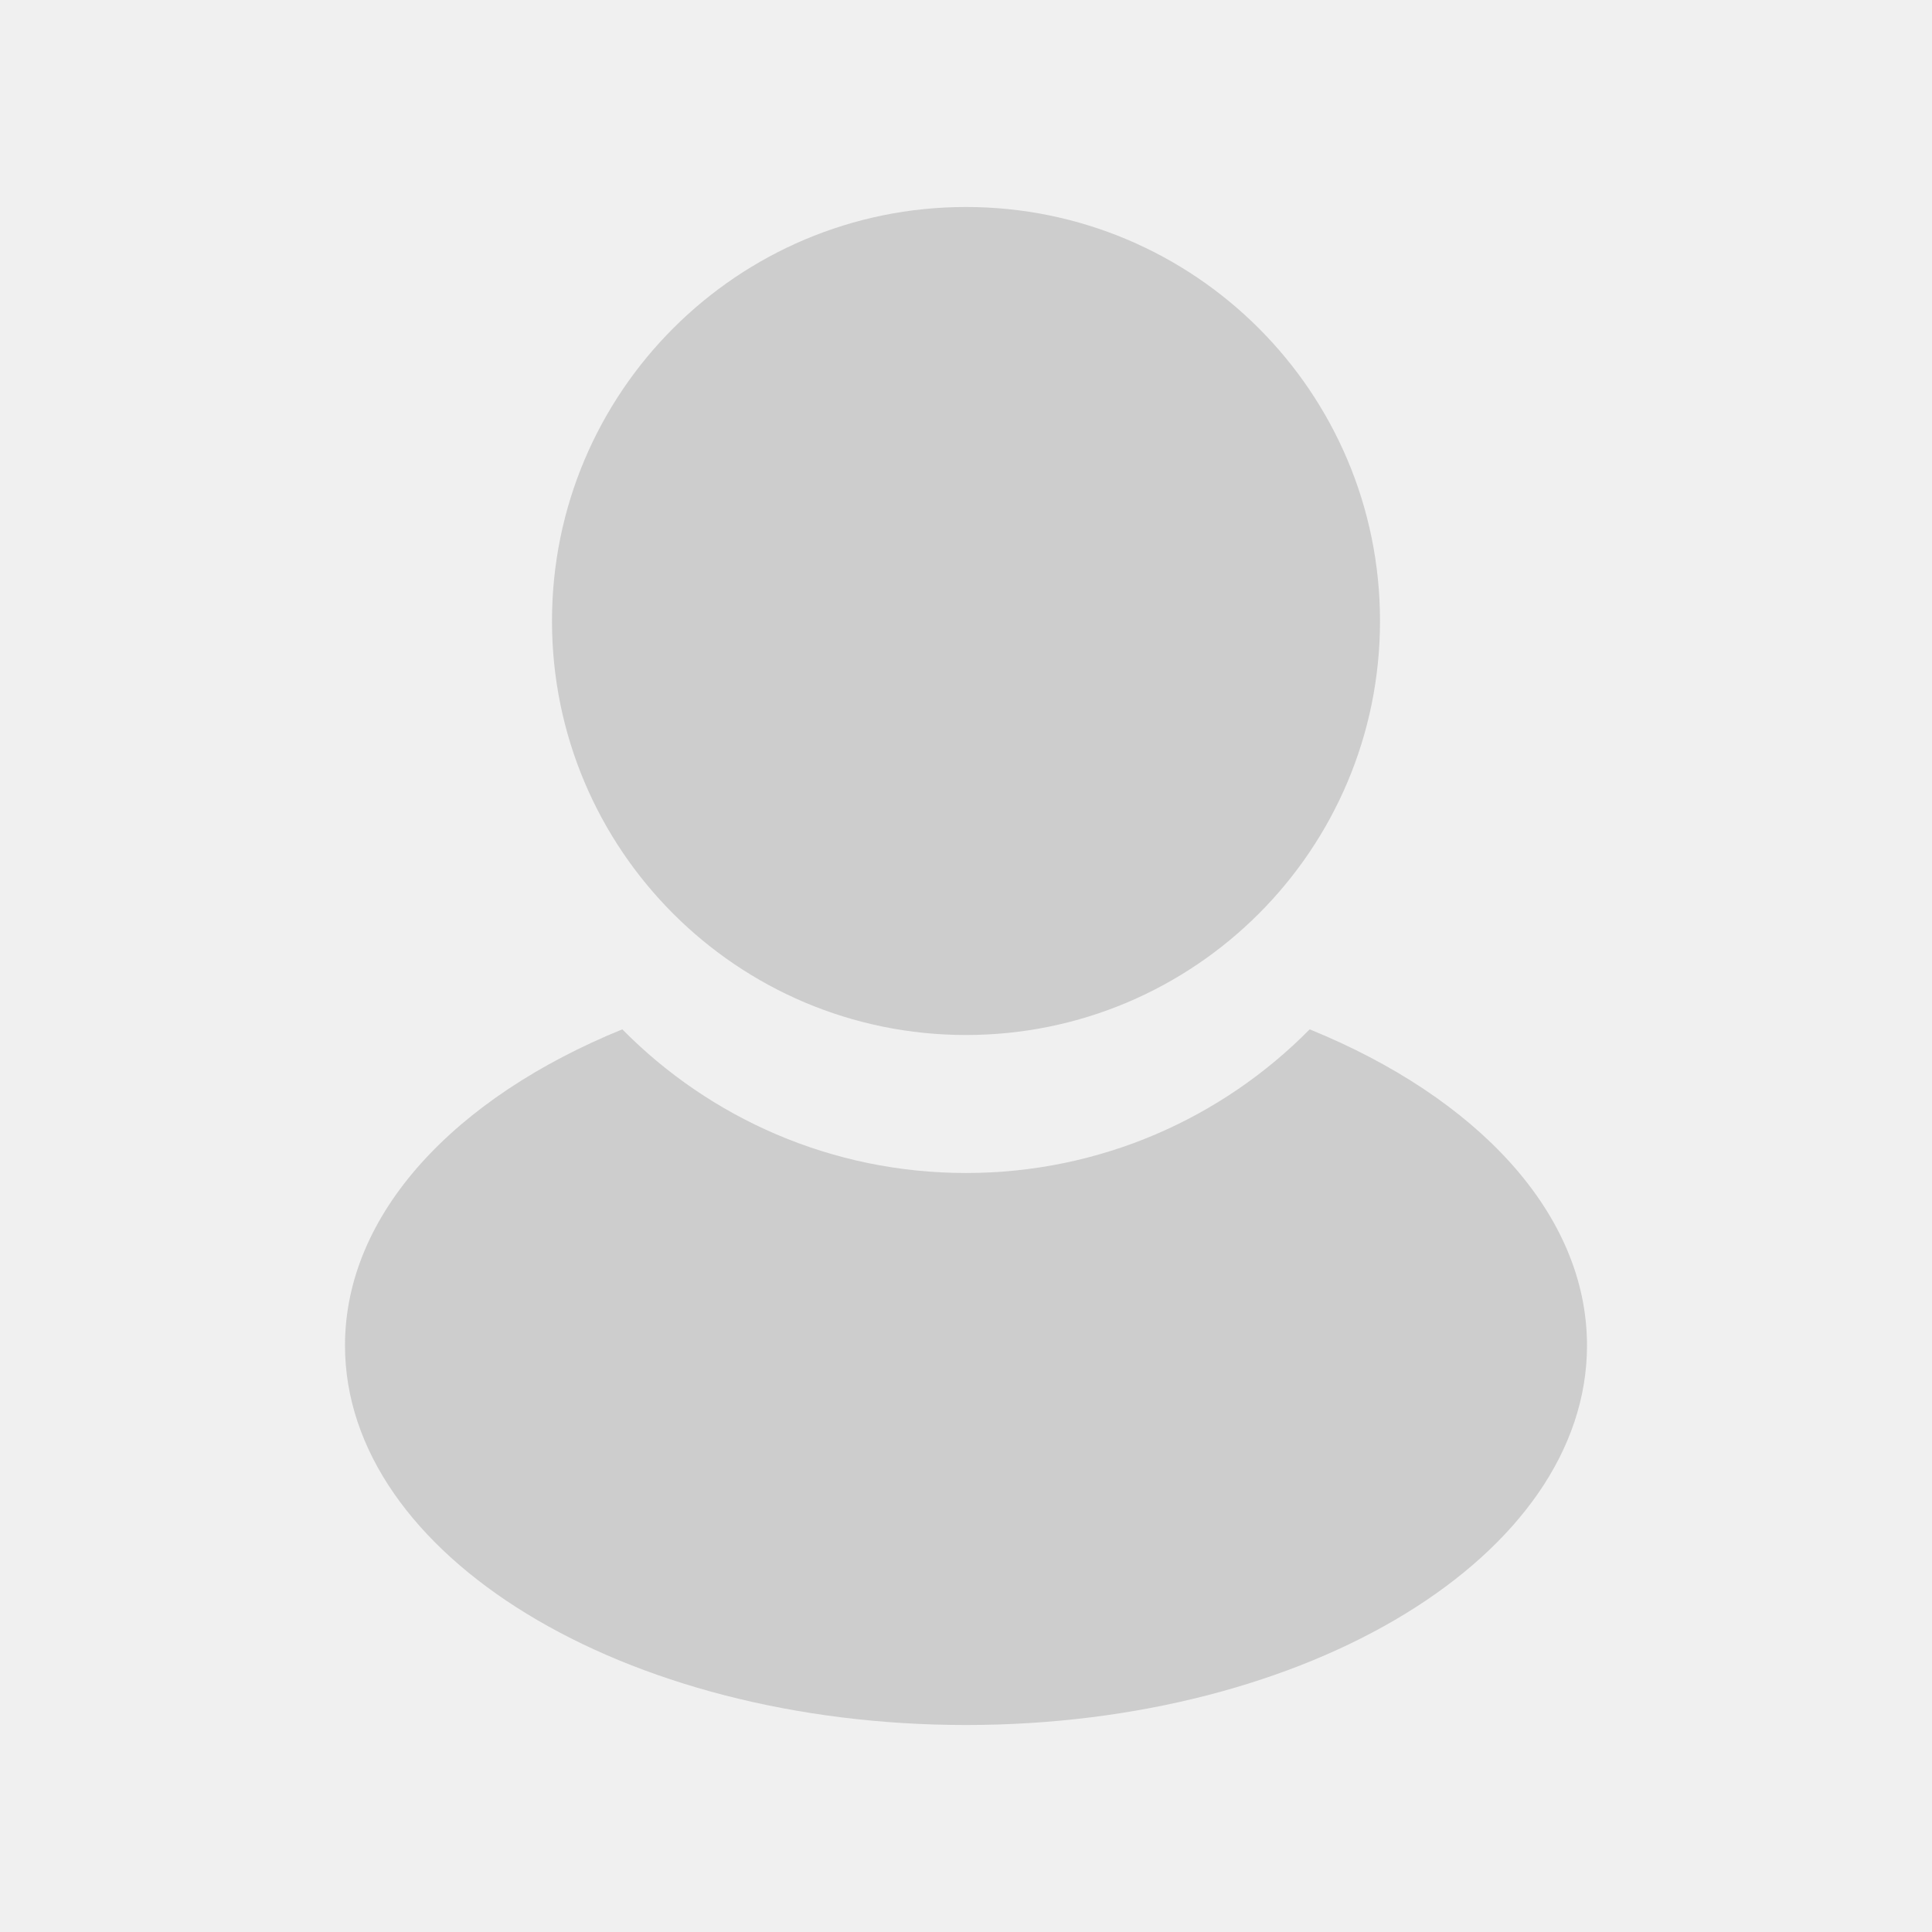
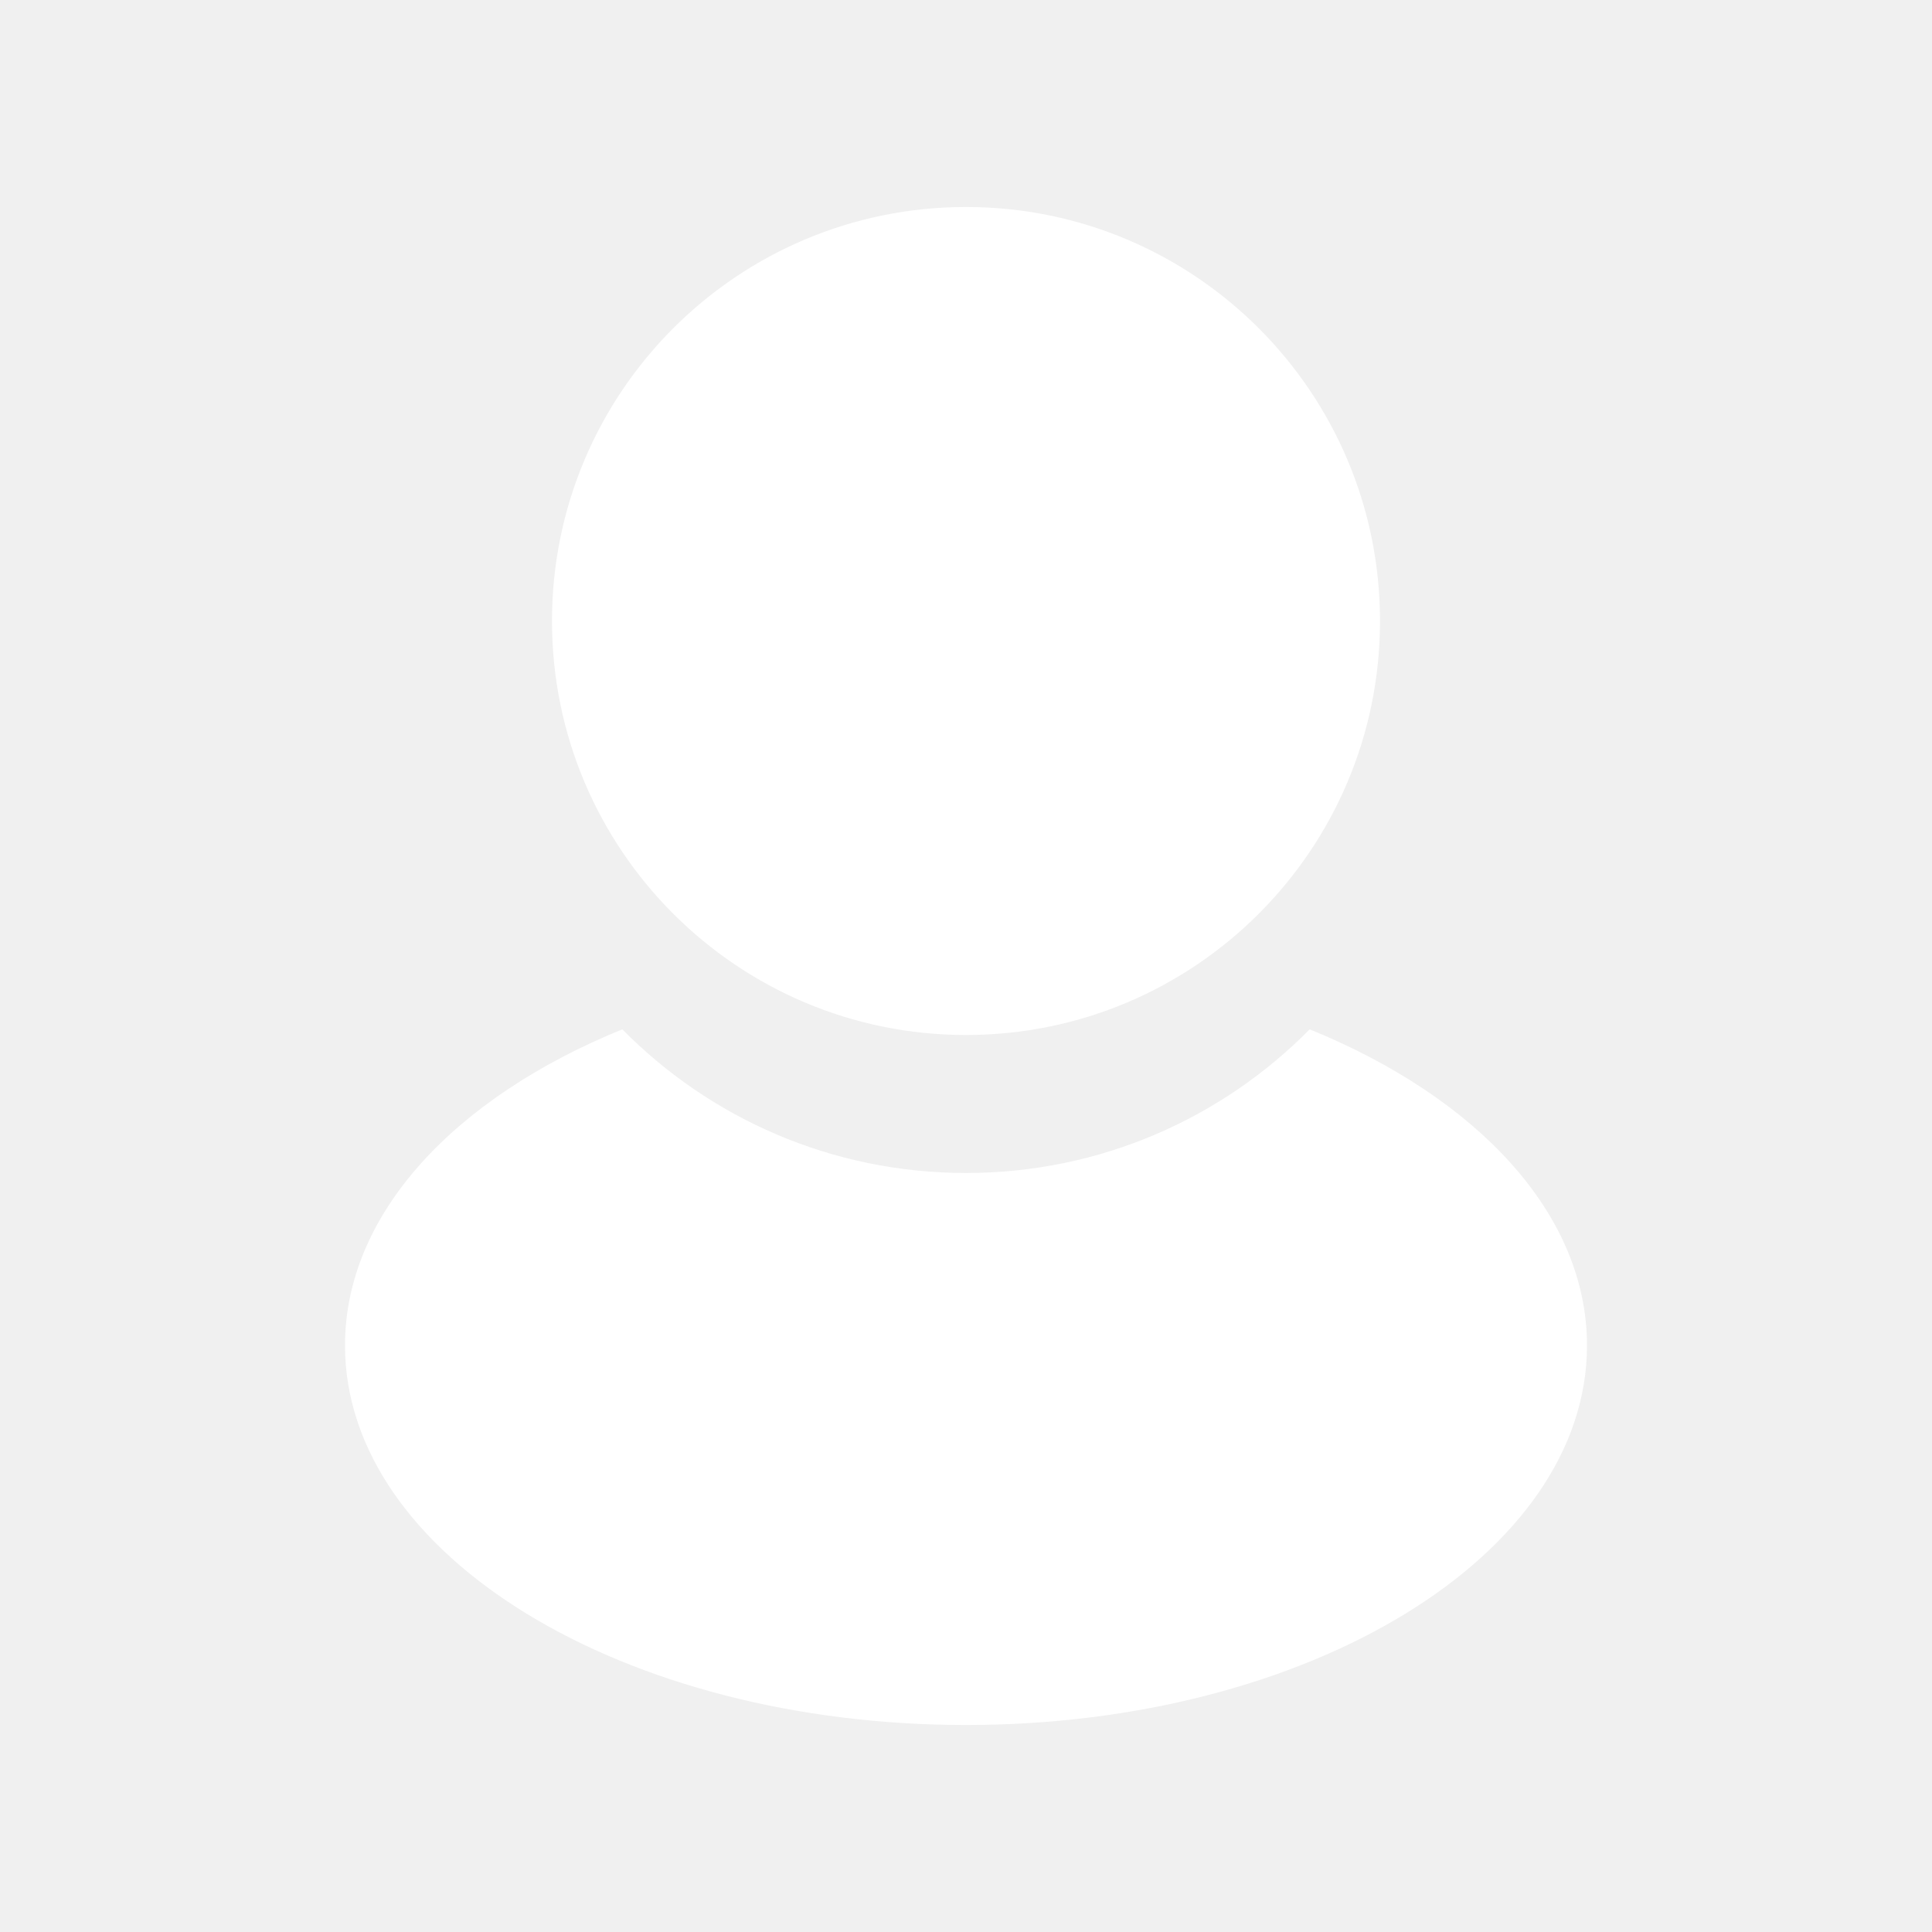
<svg xmlns="http://www.w3.org/2000/svg" width="28" height="28" viewBox="0 0 28 28" fill="none">
-   <path fill-rule="evenodd" clip-rule="evenodd" d="M14 15C17.314 15 20 12.314 20 9C20 5.686 17.314 3 14 3C10.686 3 8 5.686 8 9C8 12.314 10.686 15 14 15ZM5 19.5C5 17.588 6.596 15.904 9.019 14.918C10.288 16.204 12.051 17 14 17C15.949 17 17.712 16.204 18.981 14.918C21.404 15.904 23 17.588 23 19.5C23 22.538 18.971 25 14 25C9.029 25 5 22.538 5 19.5Z" fill="#CDCDCD" />
+   <path fill-rule="evenodd" clip-rule="evenodd" d="M14 15C17.314 15 20 12.314 20 9C20 5.686 17.314 3 14 3C10.686 3 8 5.686 8 9C8 12.314 10.686 15 14 15ZM5 19.5C5 17.588 6.596 15.904 9.019 14.918C10.288 16.204 12.051 17 14 17C15.949 17 17.712 16.204 18.981 14.918C21.404 15.904 23 17.588 23 19.5C23 22.538 18.971 25 14 25C9.029 25 5 22.538 5 19.5Z" fill="#FFFFFF" />
</svg>
